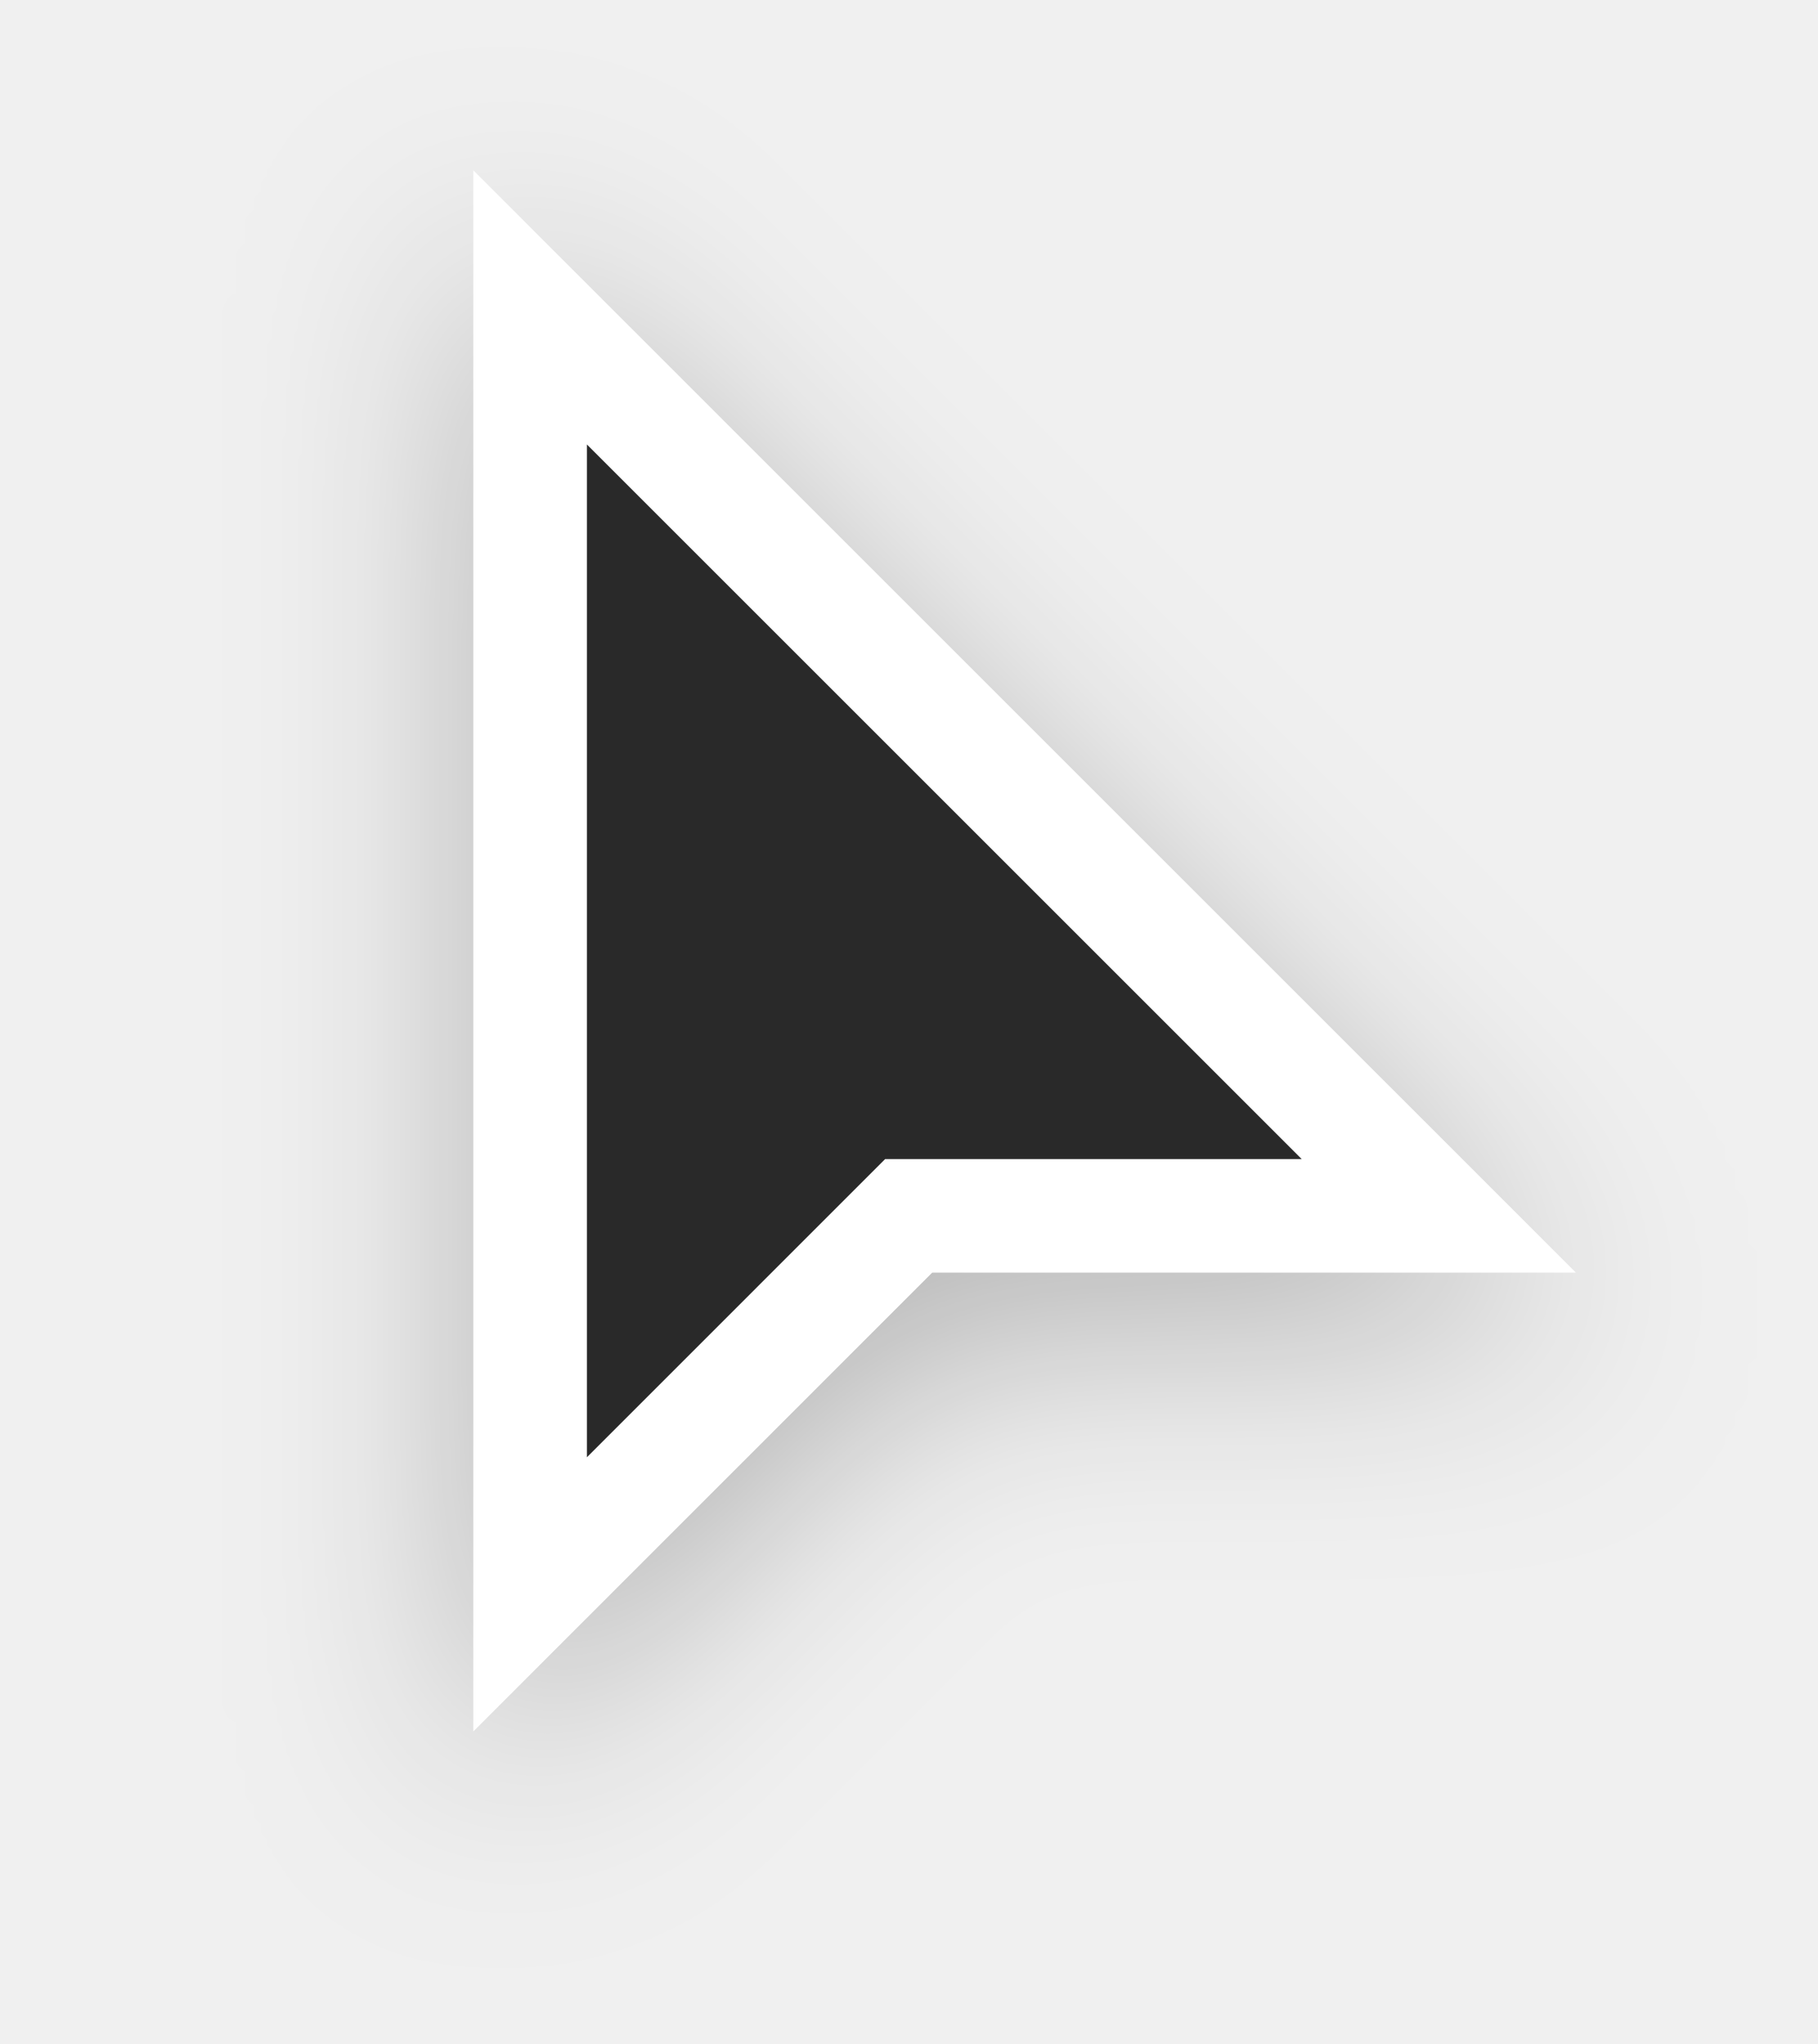
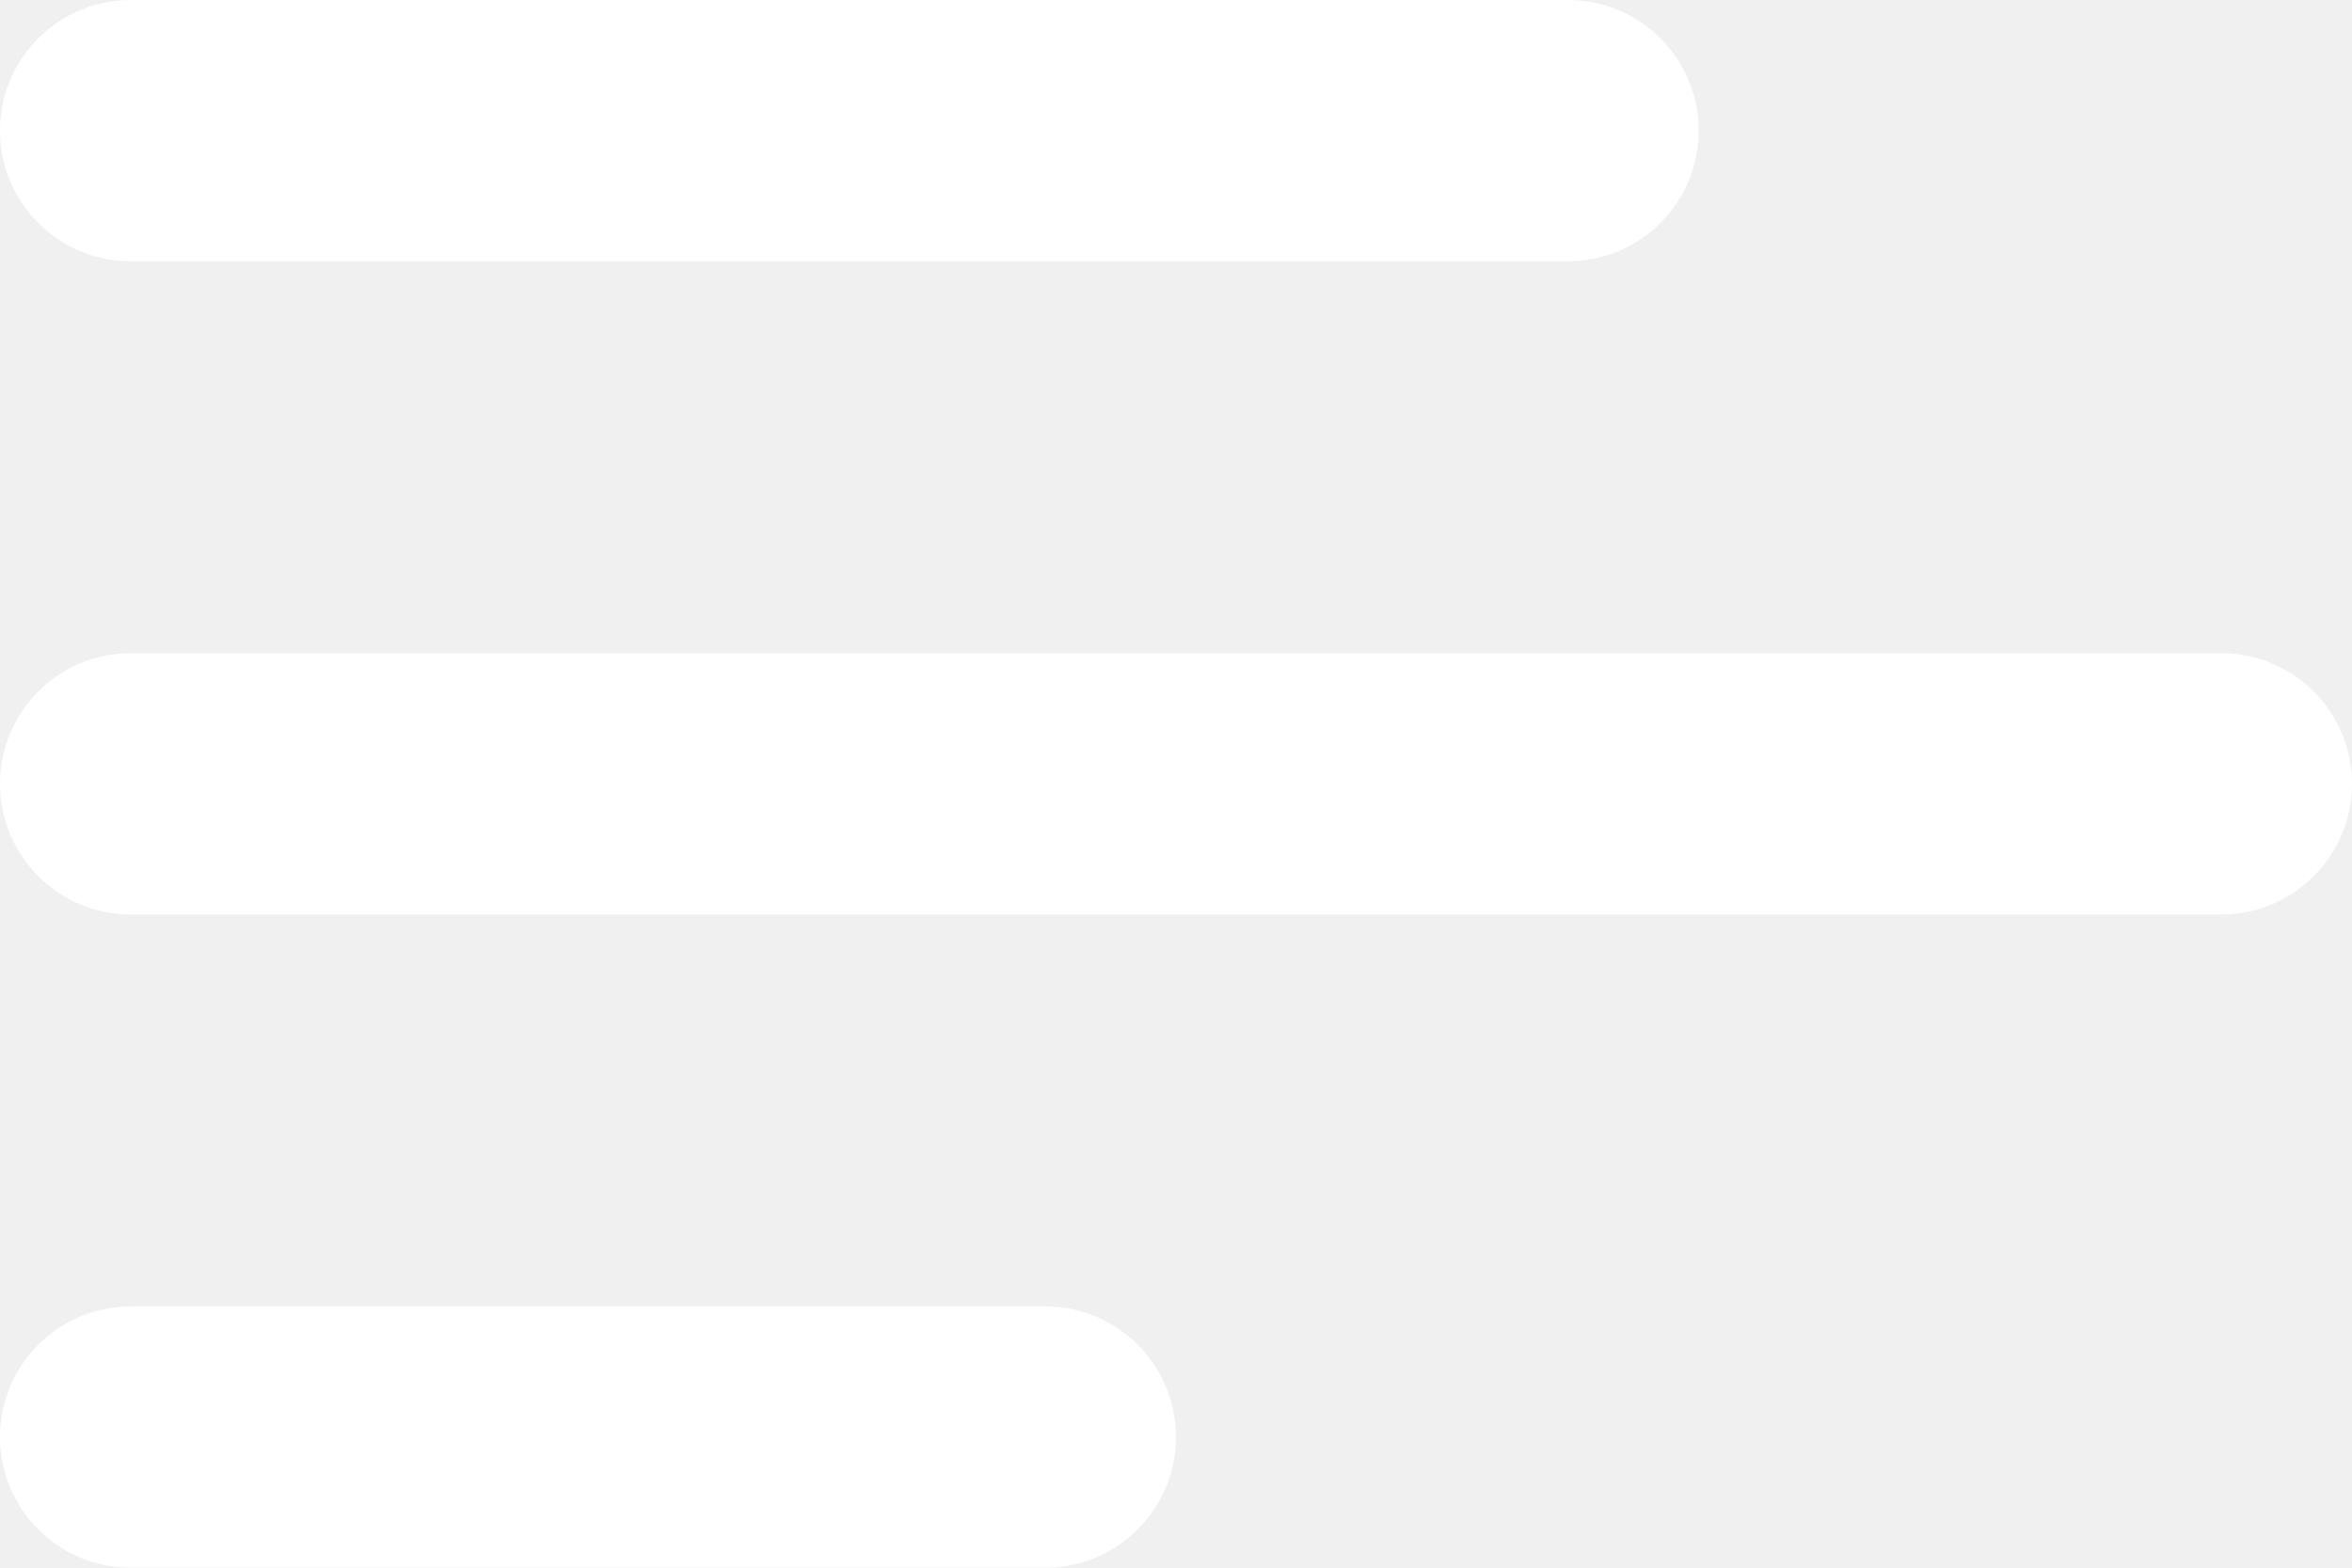
- <svg xmlns="http://www.w3.org/2000/svg" width="32" height="36" viewBox="0 0 32 36" fill="none">
-   <g filter="url(#filter0_d_41317_188)">
-     <path d="M9.334 26.748V5.414L25.334 21.414H16L9.334 28.081V26.748Z" fill="#292929" stroke="white" stroke-width="2" stroke-linecap="square" />
-   </g>
-   <defs>
-     <filter id="filter0_d_41317_188" x="-4" y="-2.919" width="40" height="40" filterUnits="userSpaceOnUse" color-interpolation-filters="sRGB">
-       <feFlood flood-opacity="0" result="BackgroundImageFix" />
-       <feColorMatrix in="SourceAlpha" type="matrix" values="0 0 0 0 0 0 0 0 0 0 0 0 0 0 0 0 0 0 127 0" result="hardAlpha" />
-       <feOffset dy="1" />
-       <feGaussianBlur stdDeviation="2" />
-       <feColorMatrix type="matrix" values="0 0 0 0 0 0 0 0 0 0 0 0 0 0 0 0 0 0 0.25 0" />
-       <feBlend mode="normal" in2="BackgroundImageFix" result="effect1_dropShadow_41317_188" />
-       <feBlend mode="normal" in="SourceGraphic" in2="effect1_dropShadow_41317_188" result="shape" />
-     </filter>
-   </defs>
+ <svg xmlns="http://www.w3.org/2000/svg" width="18" height="12" viewBox="0 0 18 12" fill="none">
+   <path d="M0 11C0 11.552 0.448 12 1 12H8C8.552 12 9 11.552 9 11C9 10.448 8.552 10 8 10H1C0.448 10 0 10.448 0 11ZM0 6C0 6.552 0.448 7 1 7H17C17.552 7 18 6.552 18 6C18 5.448 17.552 5 17 5H1C0.448 5 0 5.448 0 6ZM1 0C0.448 0 0 0.448 0 1C0 1.552 0.448 2 1 2H12C12.552 2 13 1.552 13 1C13 0.448 12.552 0 12 0H1Z" fill="white" />
</svg>
